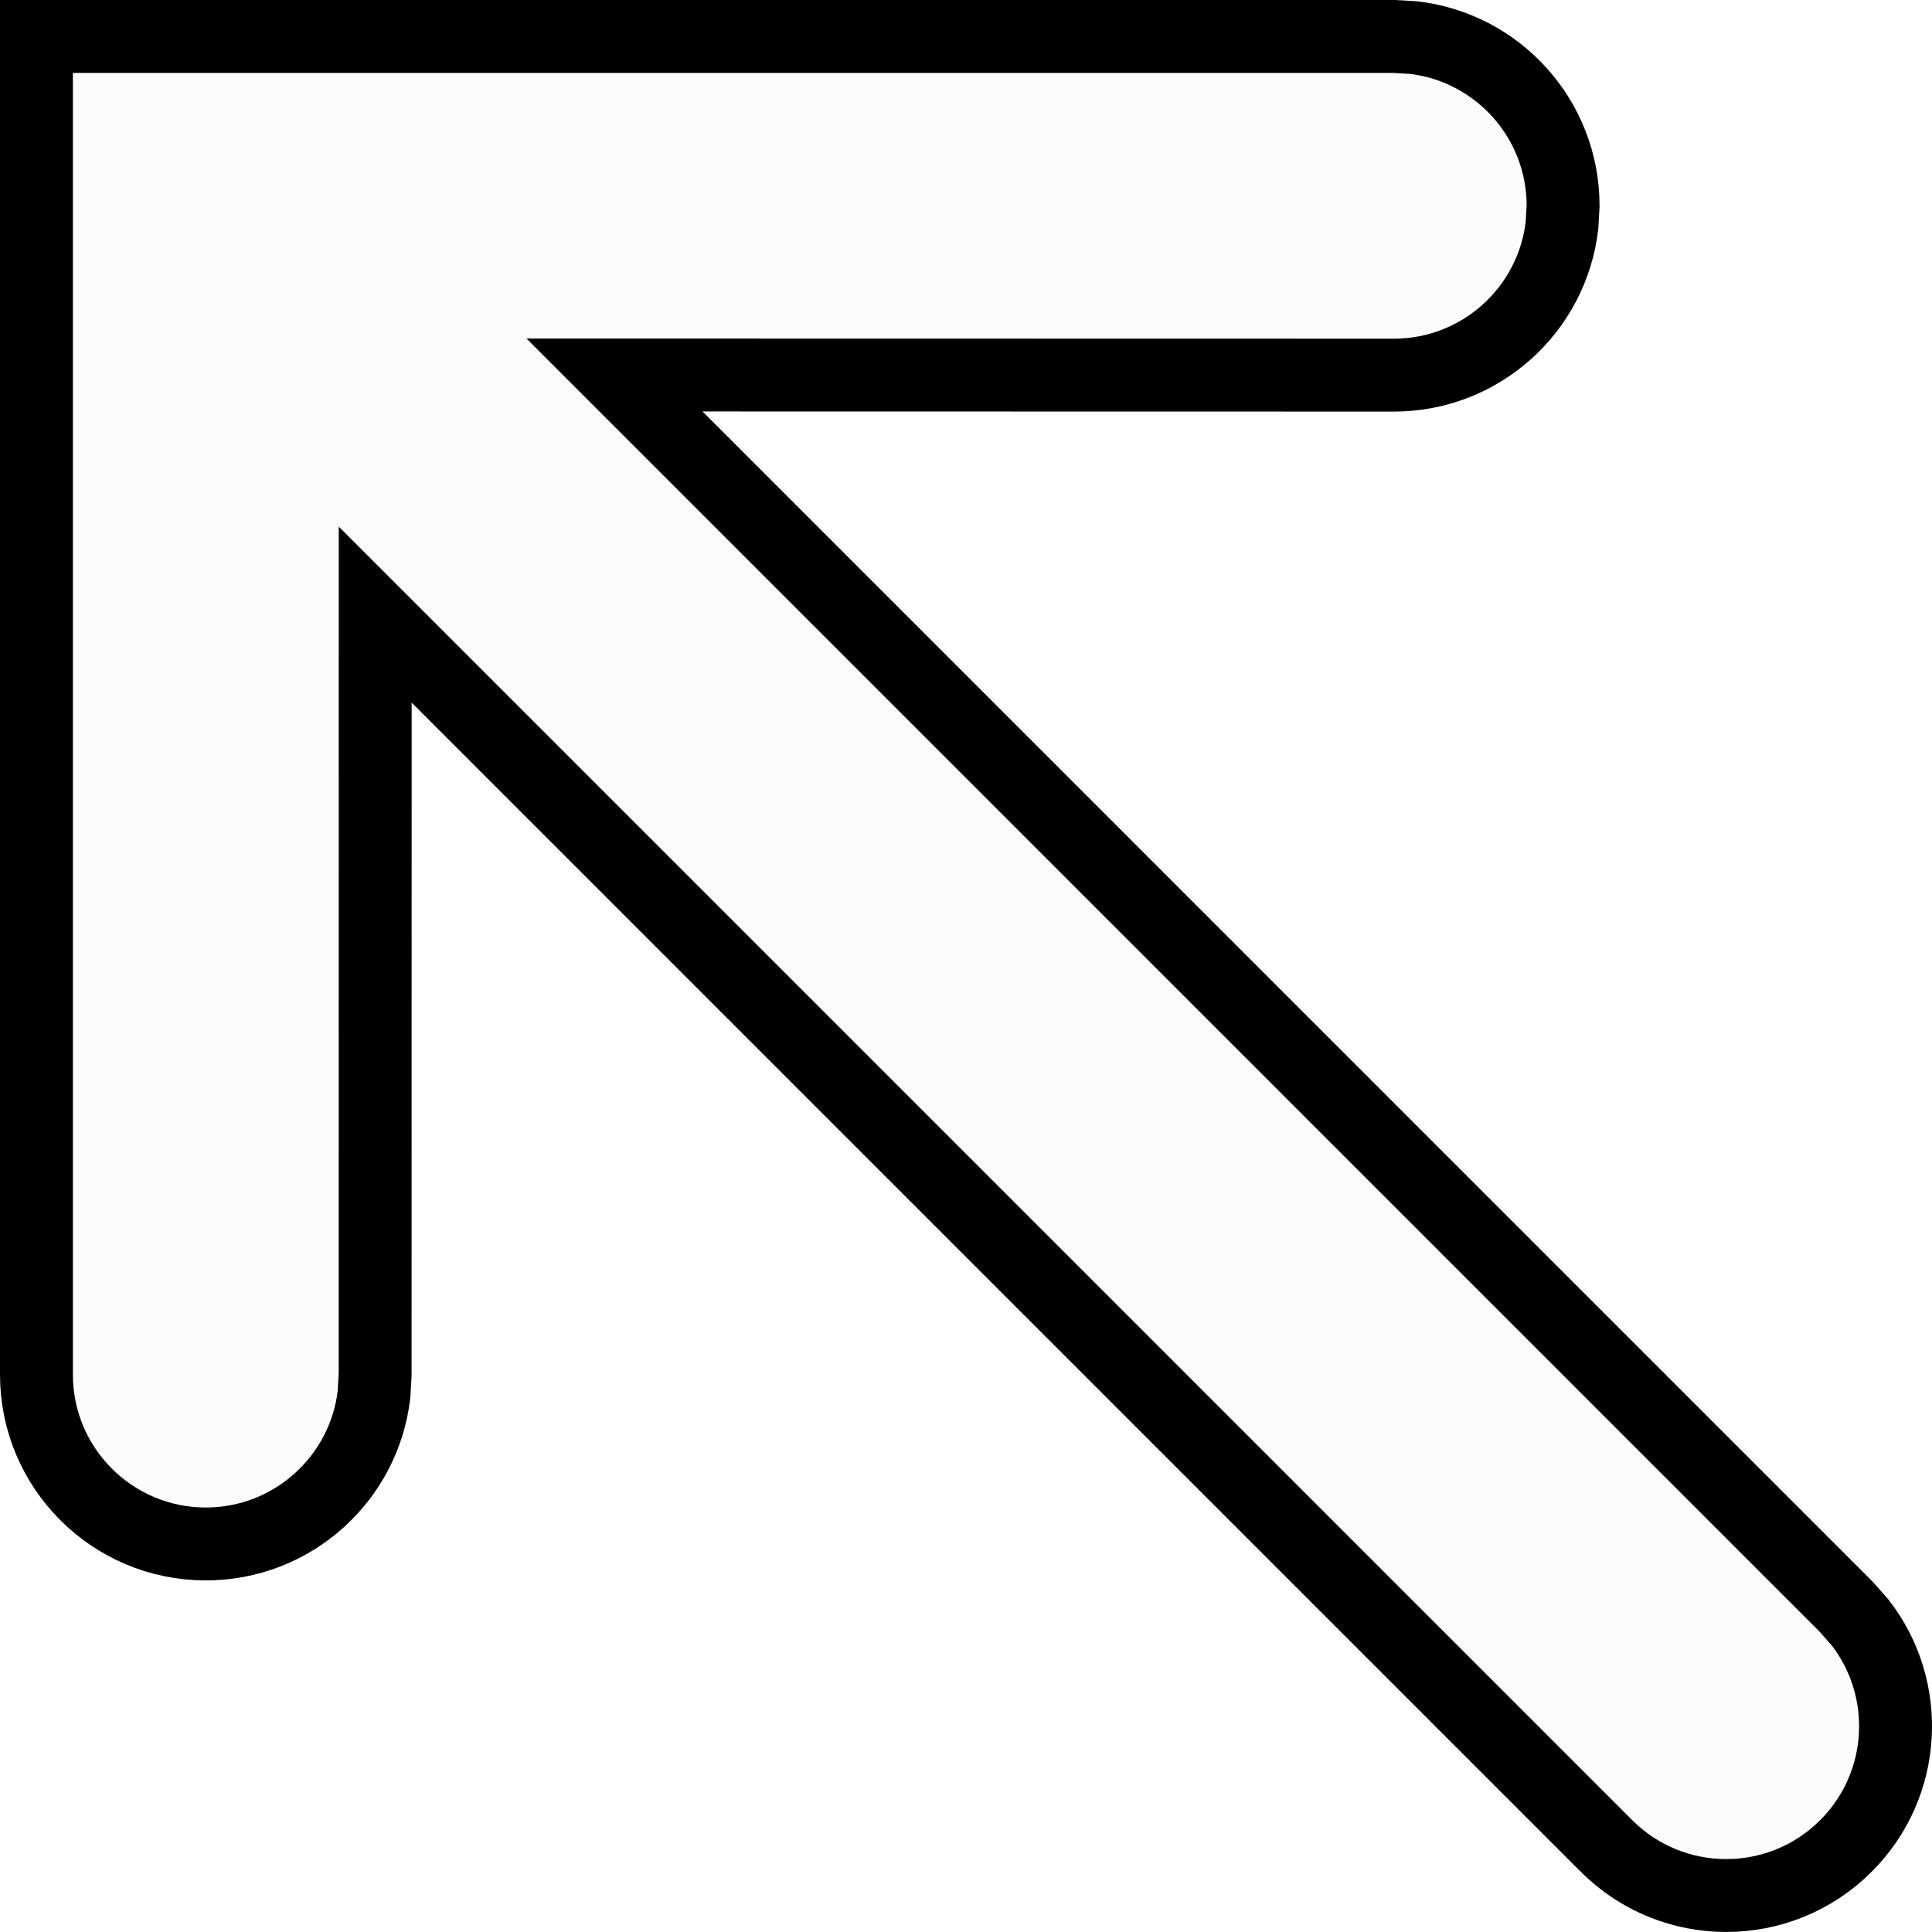
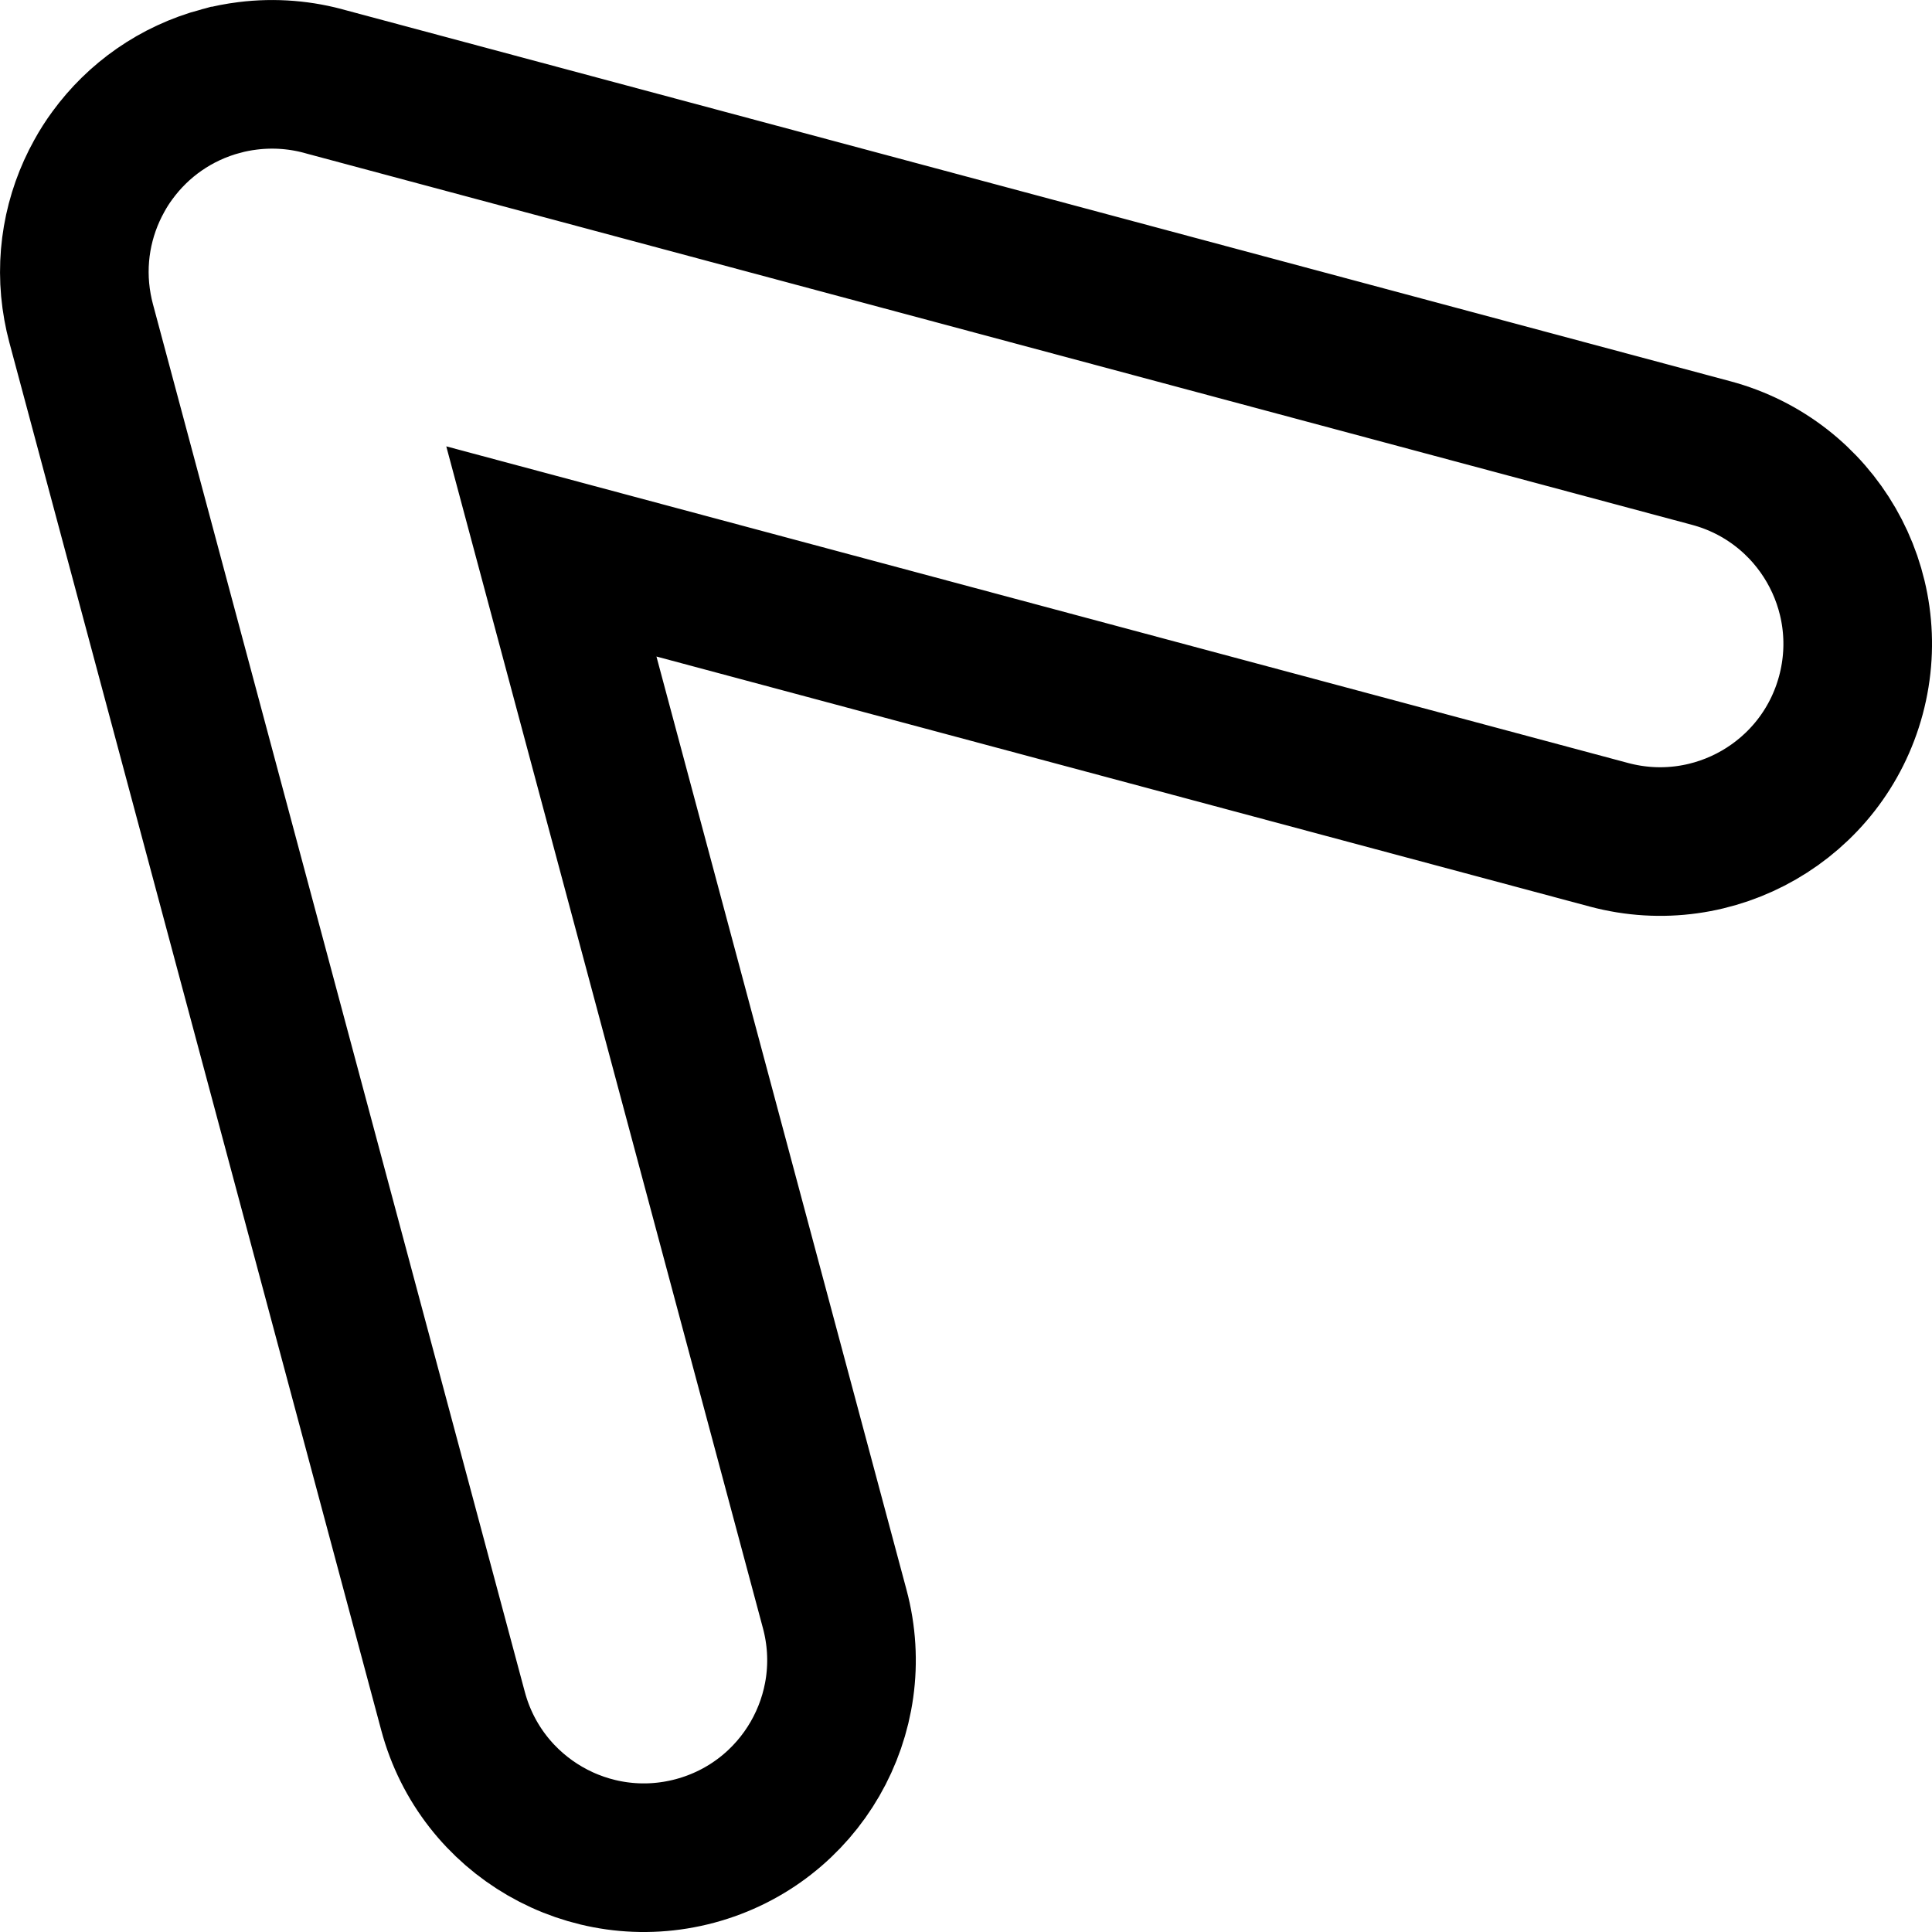
- <svg xmlns="http://www.w3.org/2000/svg" width="53" height="53" viewBox="0 0 53 53" fill="none">
-   <path d="M1 1H38.235L38.776 1.031C41.087 1.3 42.88 3.263 42.88 5.645L42.849 6.187C42.581 8.498 40.617 10.291 38.235 10.291L16.857 10.287L50.639 44.07L51.026 44.507C52.443 46.33 52.314 48.965 50.639 50.639C48.825 52.453 45.884 52.453 44.07 50.639L10.293 16.861L10.291 37.709L10.26 38.251C9.991 40.562 8.028 42.355 5.645 42.355C3.08 42.355 1 40.275 1 37.709V1Z" fill="#F2F2F2" fill-opacity="0.2" stroke="black" stroke-width="2" />
+ <svg xmlns="http://www.w3.org/2000/svg" width="26" height="26" viewBox="0 0 26 26" fill="none">
+   <path d="M1.091 4.347C1.072 4.276 1.056 4.204 1.043 4.131C0.93 3.508 1.046 2.889 1.336 2.368C1.389 2.271 1.448 2.179 1.512 2.092C1.858 1.618 2.361 1.255 2.972 1.091L2.973 1.091C3.09 1.059 3.21 1.036 3.332 1.021C3.698 0.975 4.061 1.007 4.4 1.105L23.029 6.097C24.447 6.477 25.289 7.935 24.909 9.354C24.529 10.772 23.071 11.614 21.652 11.234L7.42 7.421L11.233 21.652C11.614 23.07 10.772 24.529 9.353 24.909C7.935 25.289 6.477 24.447 6.097 23.028L1.091 4.347Z" stroke="black" stroke-width="2" />
</svg>
